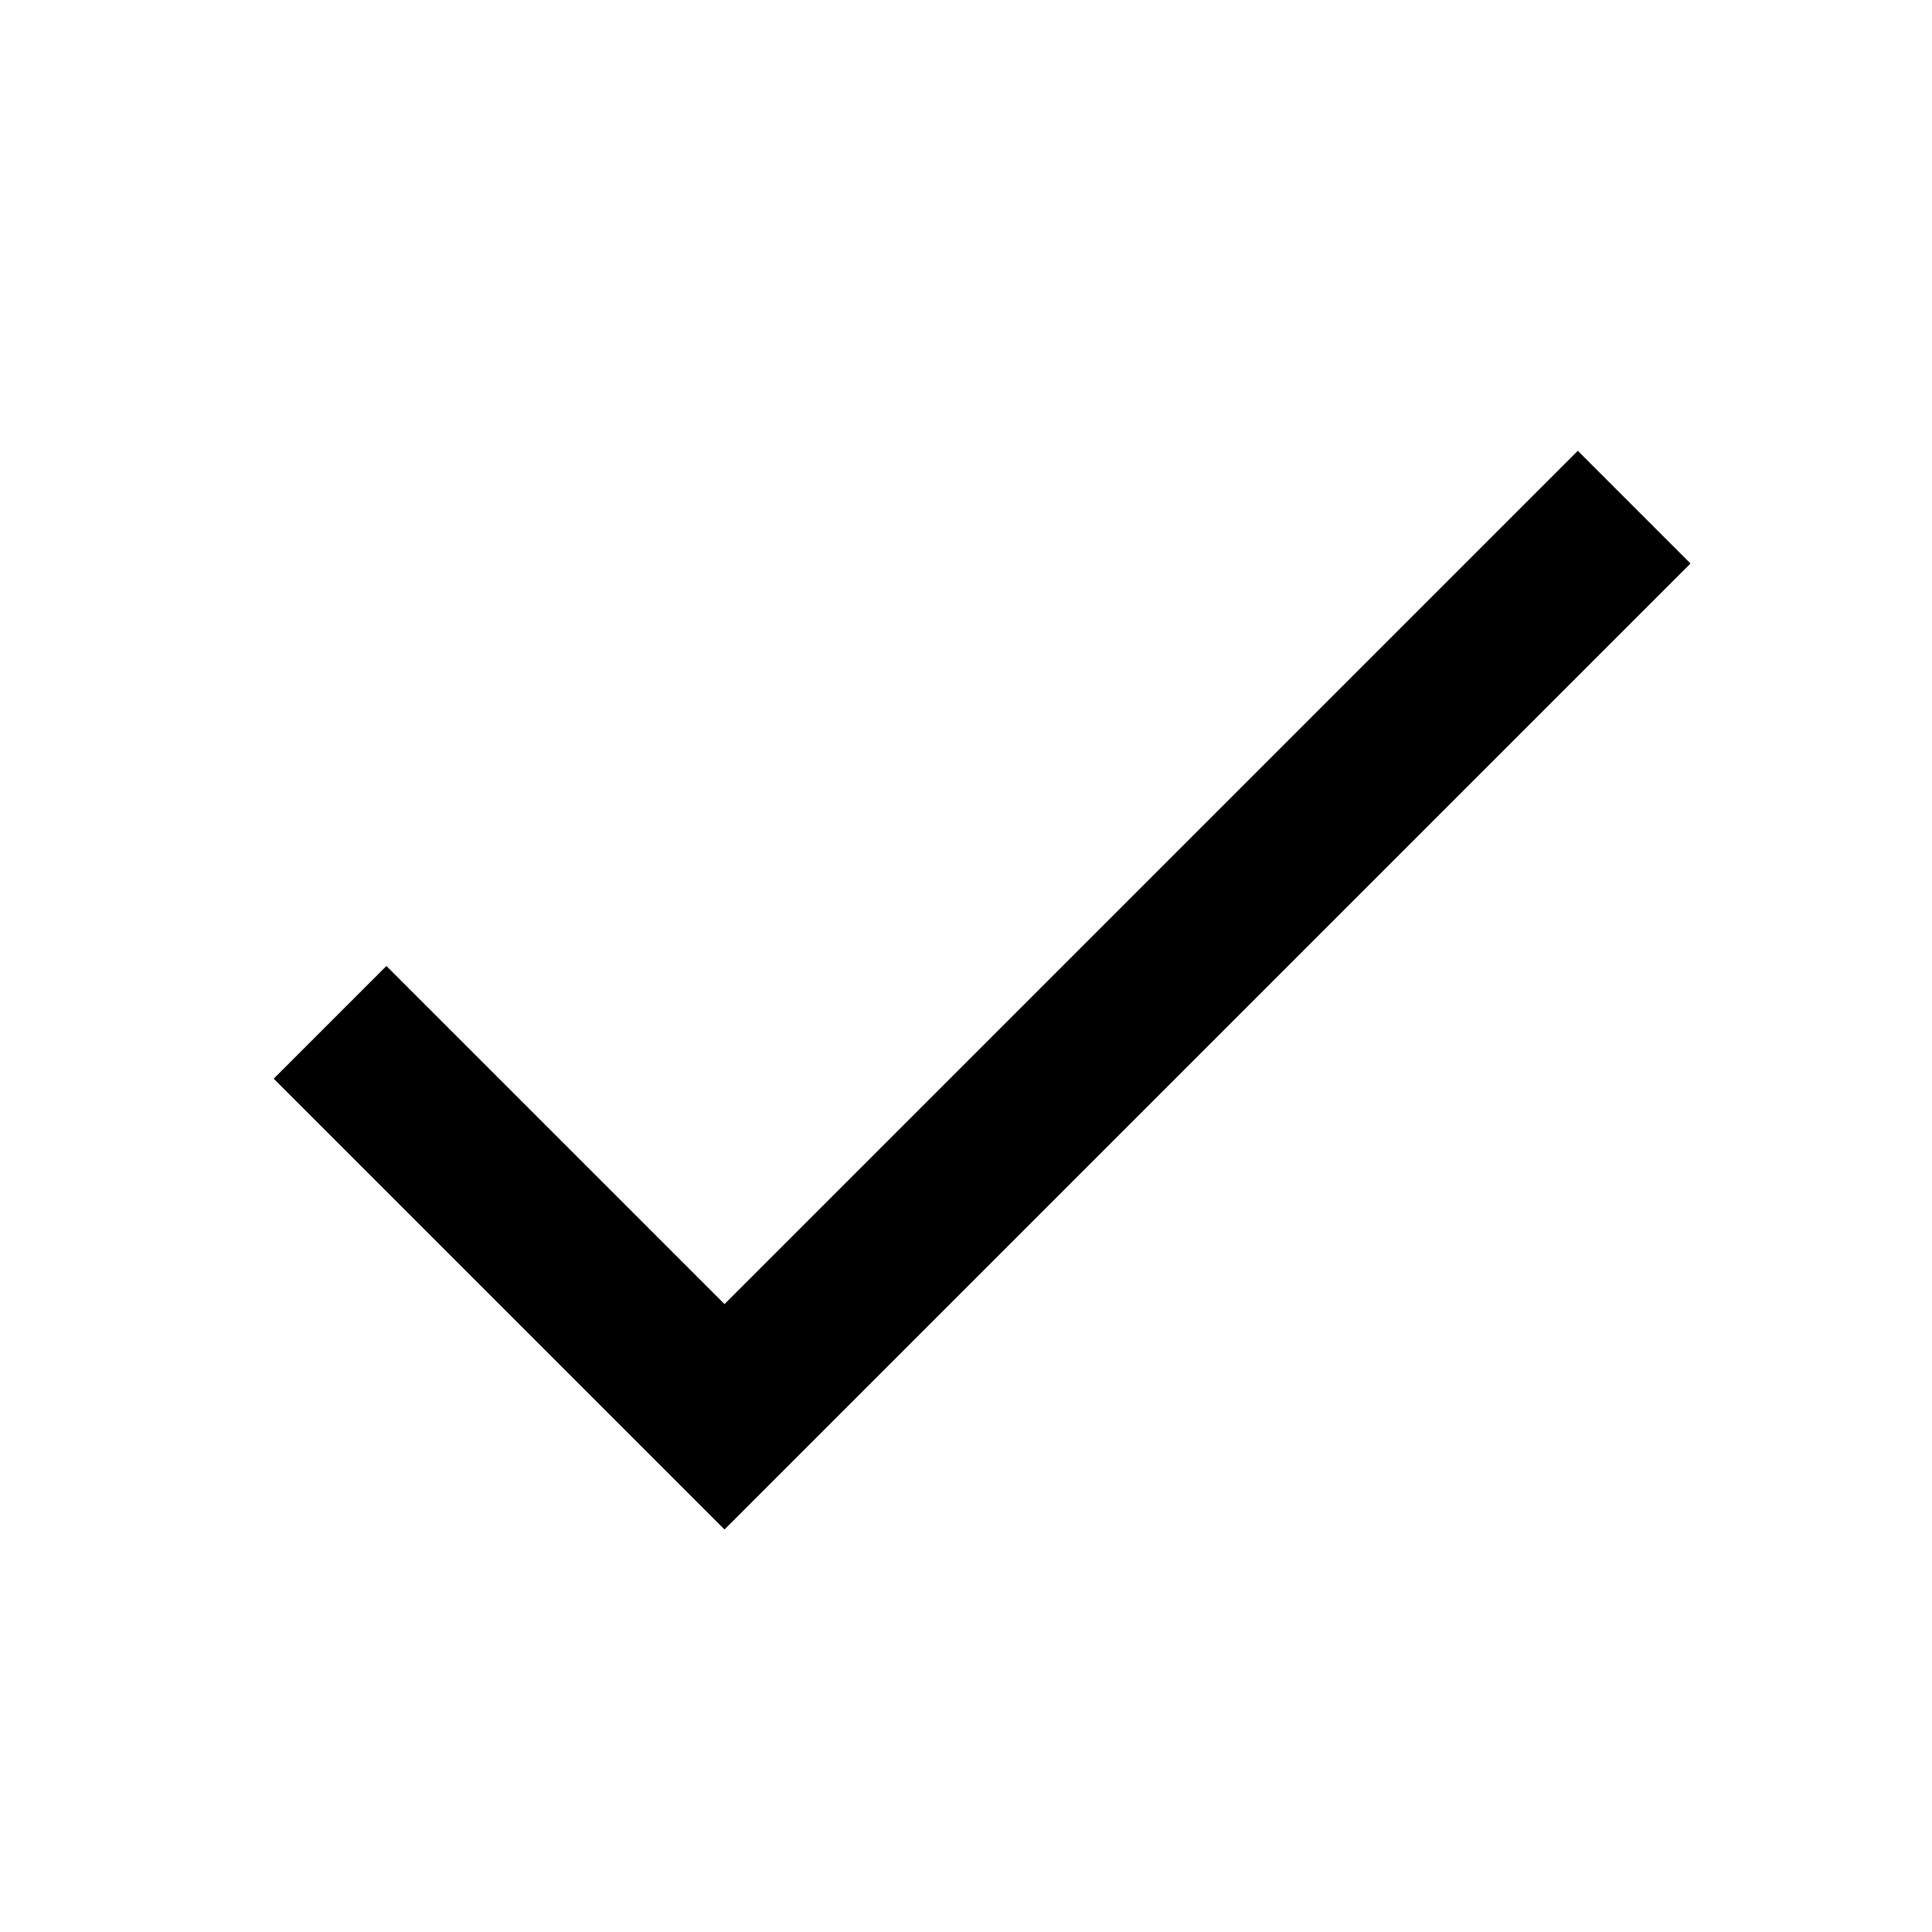
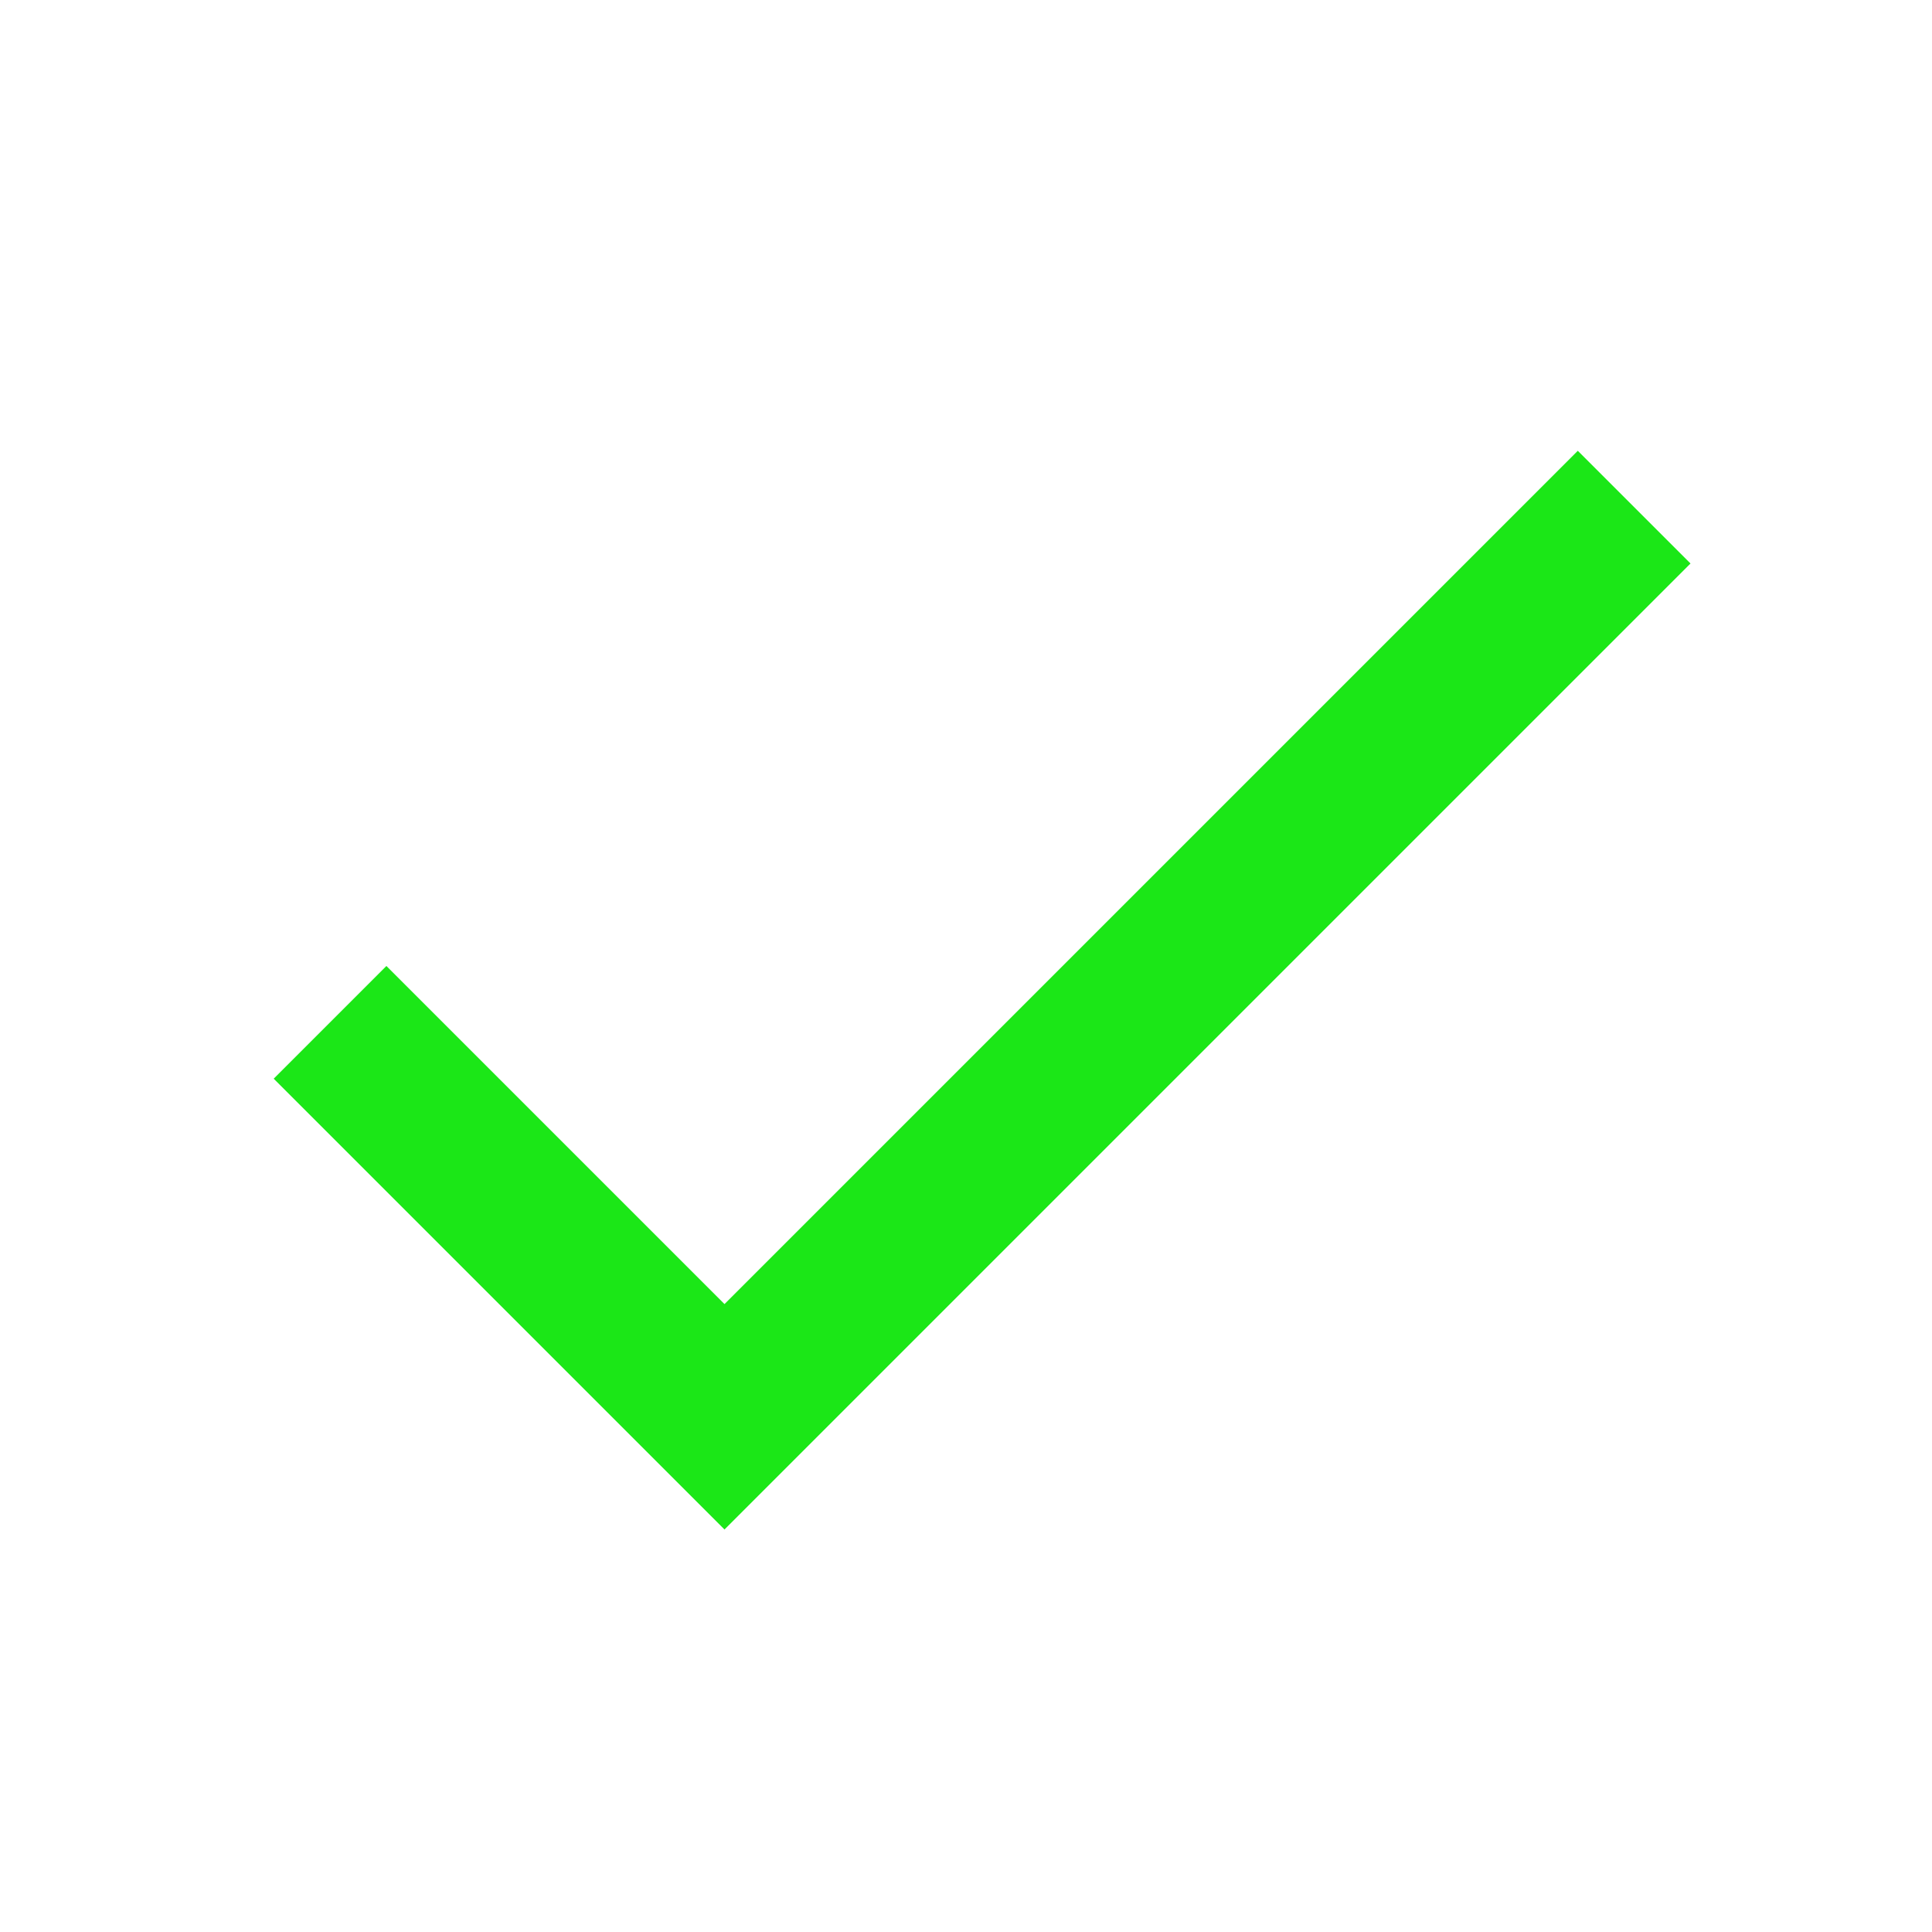
- <svg xmlns="http://www.w3.org/2000/svg" height="24px" viewBox="0 0 24 24" width="24px" fill="#000000">
+ <svg xmlns="http://www.w3.org/2000/svg" height="24px" viewBox="0 0 24 24" width="24px" fill="#1BE717">
  <path d="M0 0h24v24H0V0z" fill="none" />
  <path d="M9 16.2L4.8 12l-1.4 1.4L9 19 21 7l-1.4-1.4L9 16.2z" />
</svg>
